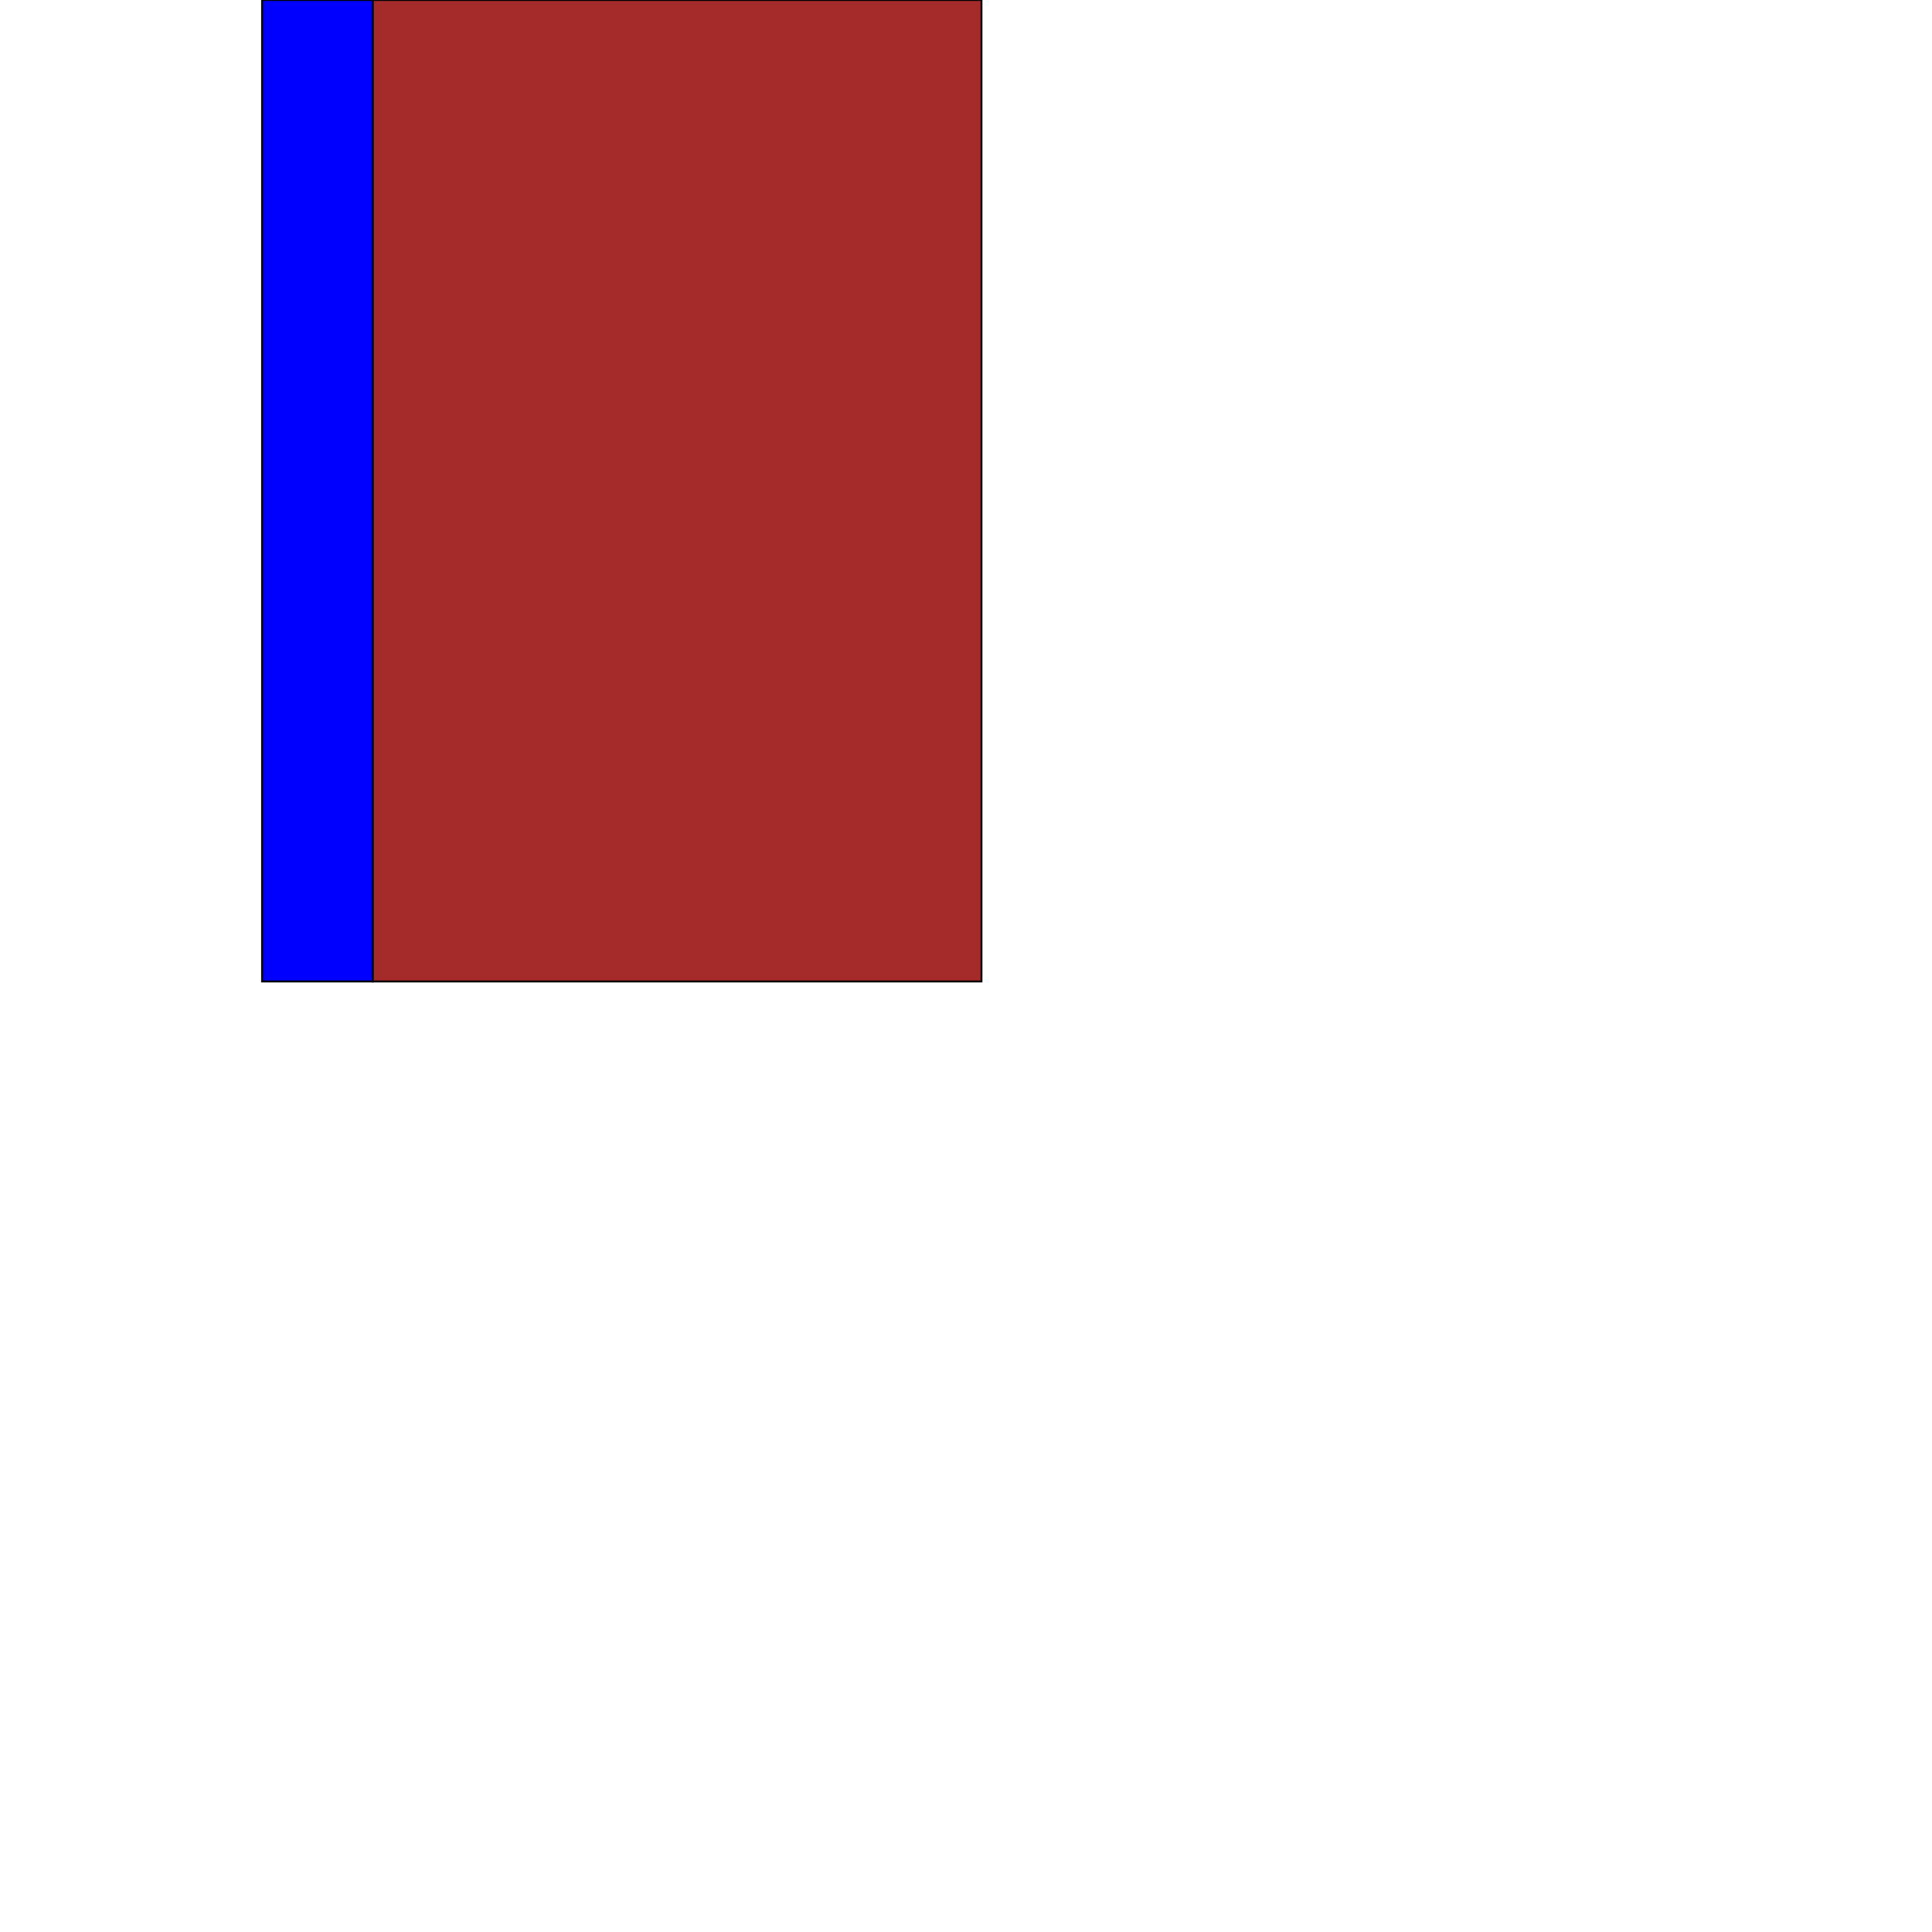
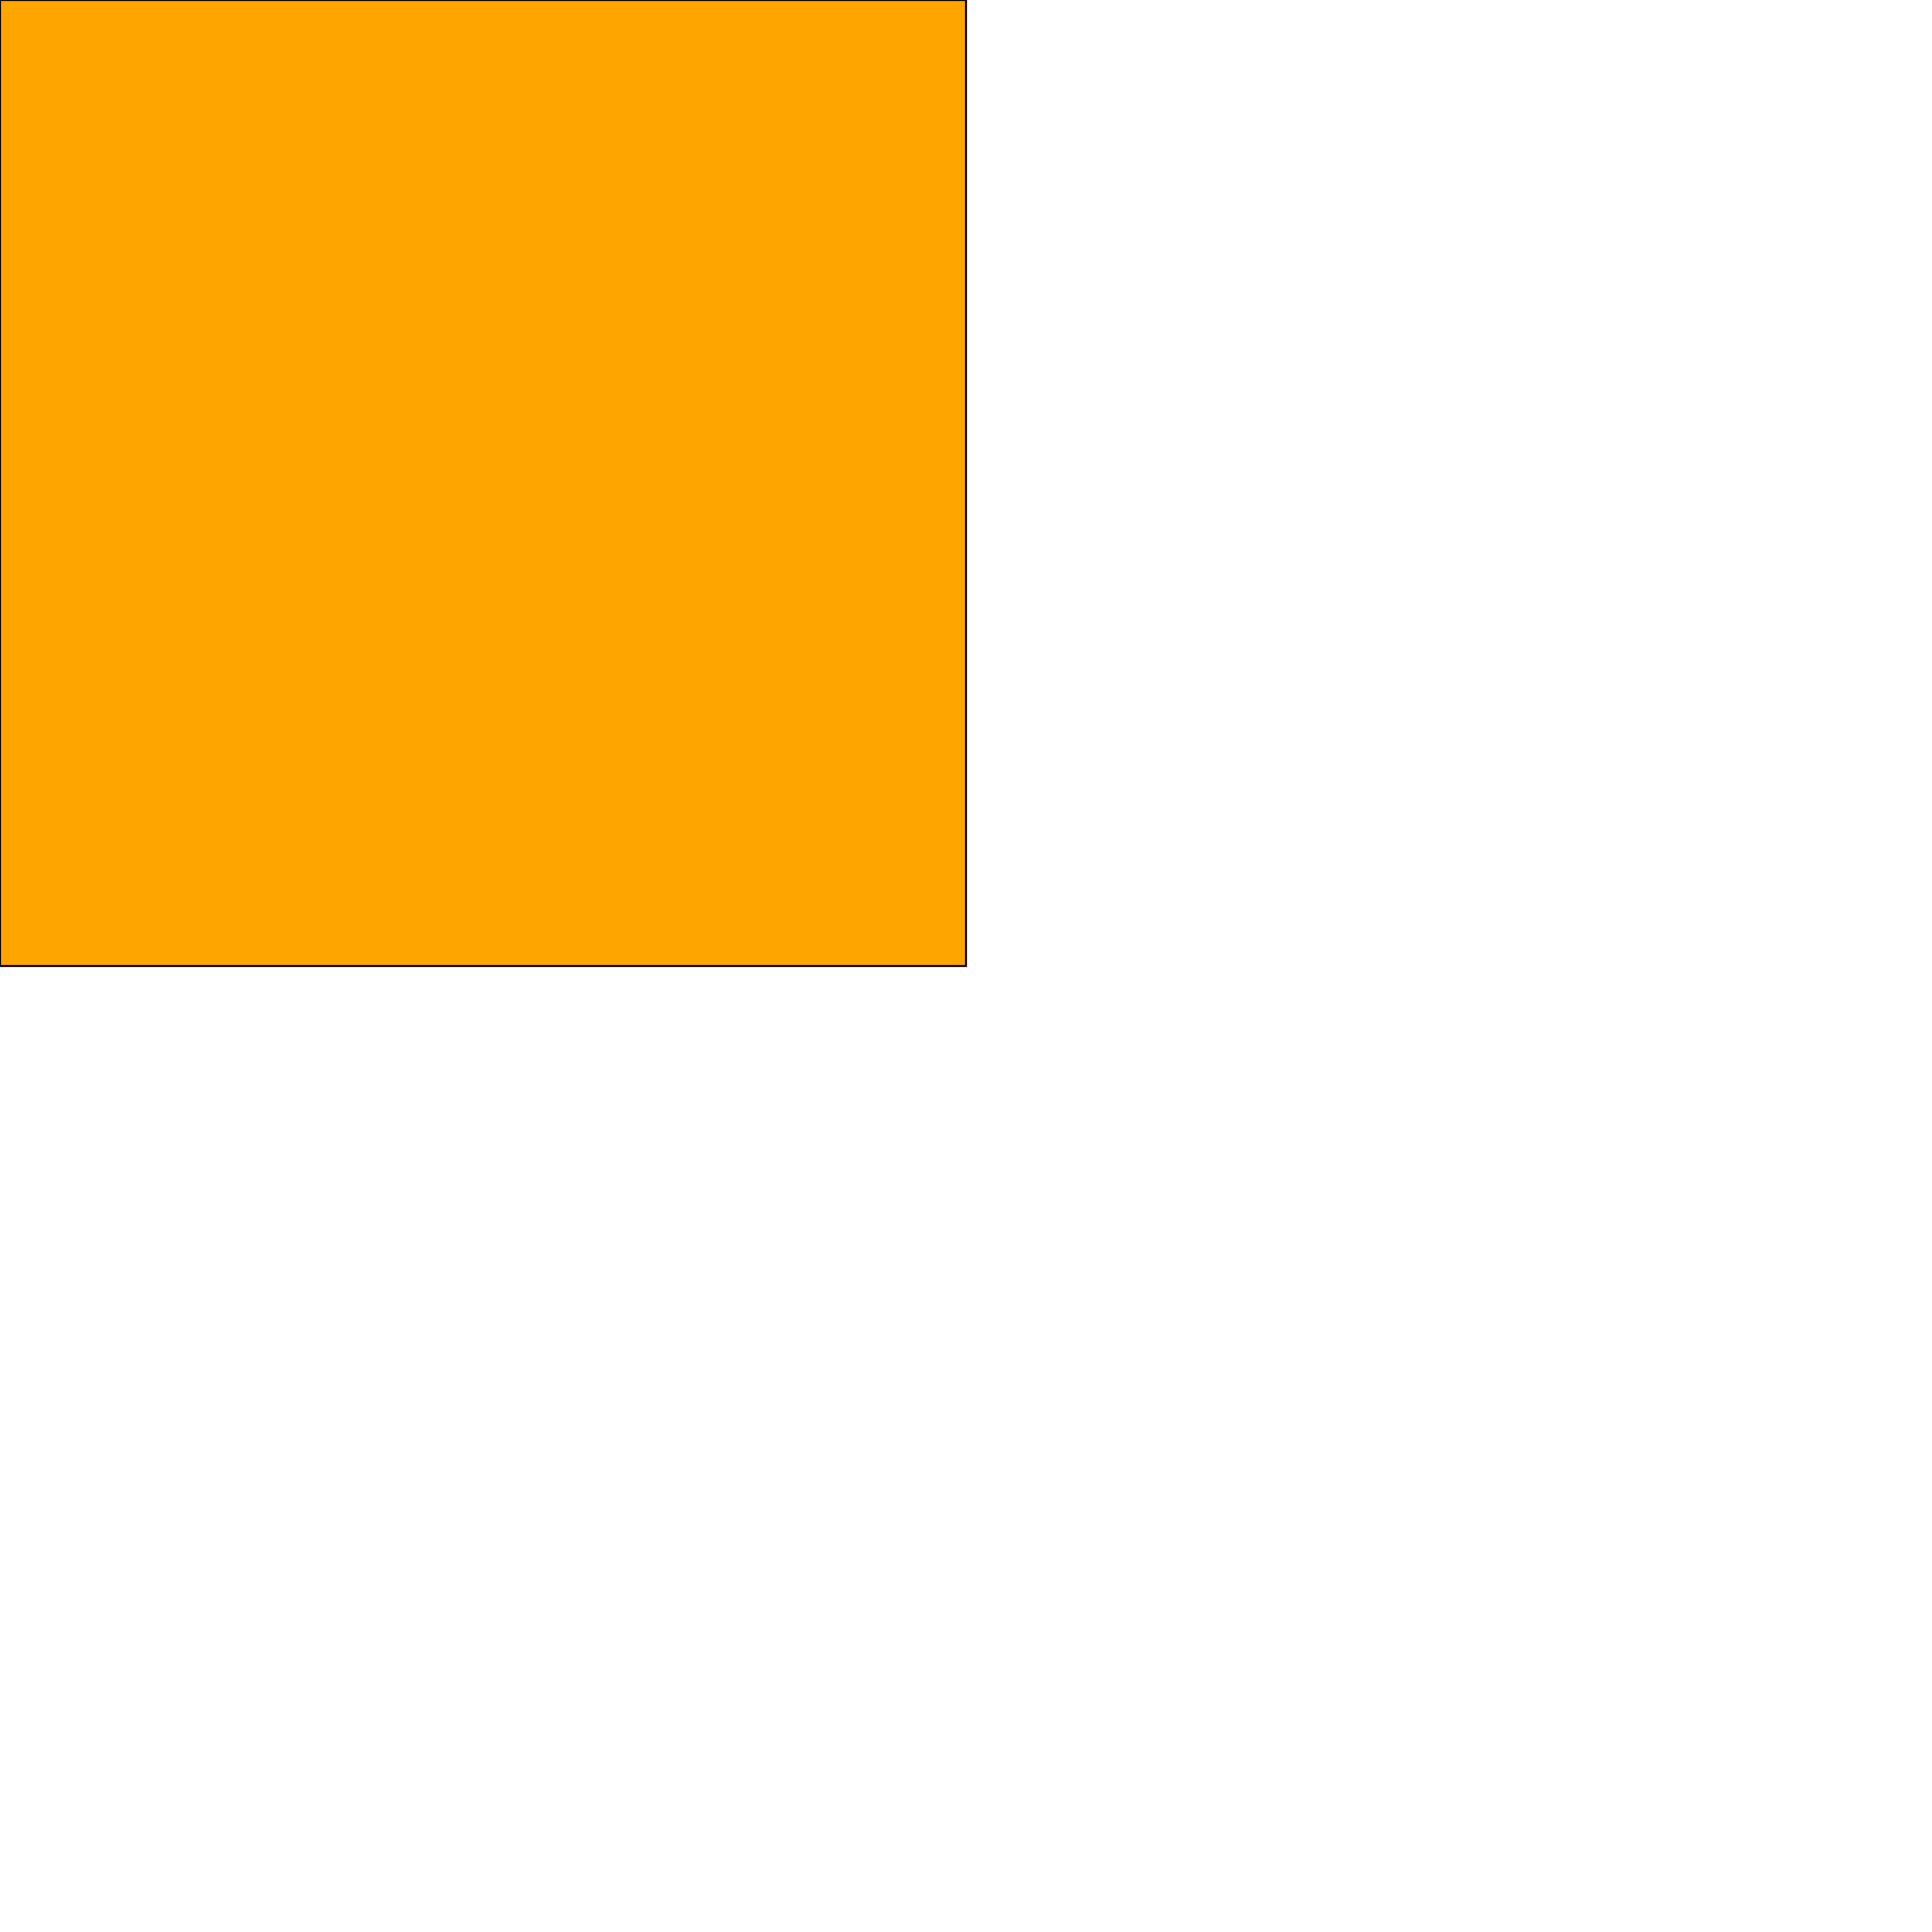
<svg xmlns="http://www.w3.org/2000/svg" height="2000" width="2000">
  <marker id="endArrow" markerHeight="8" markerUnits="strokeWidth" markerWidth="10" orient="auto" refX="1" refY="5" viewBox="0 0 10 10">
    <polyline fill="darkblue" points="0,0 10,5 0,10 1,5" />
  </marker>
-   <path d="M 385.89 1016 271.325 1016 271.325 0 385.89 0 z " style="fill: blue; stroke: black; stroke-width: 0; fill-type: evenodd" fill-opacity="1" />
-   <path d="M 385.89 1016 271.325 1016 271.325 0 385.89 0 z" style="fill: none; stroke: black; stroke-width: 2; fill-type: evenodd" fill-opacity="1" />
-   <path d="M 1016 1016 385.891 1016 385.891 0 1016 0 z " style="fill: brown; stroke: black; stroke-width: 0; fill-type: evenodd" fill-opacity="1" />
-   <path d="M 1016 1016 385.891 1016 385.891 0 1016 0 z" style="fill: none; stroke: black; stroke-width: 2; fill-type: evenodd" fill-opacity="1" />
+   <path d="M 1000 1000 -0 1000 -0 -0 1000 -0 z " style="fill: orange; stroke: black; stroke-width: 0; fill-type: evenodd" fill-opacity="1" />
+   <path d="M 1000 1000 -0 1000 -0 -0 1000 -0 z" style="fill: none; stroke: black; stroke-width: 2; fill-type: evenodd" fill-opacity="1" />
</svg>
